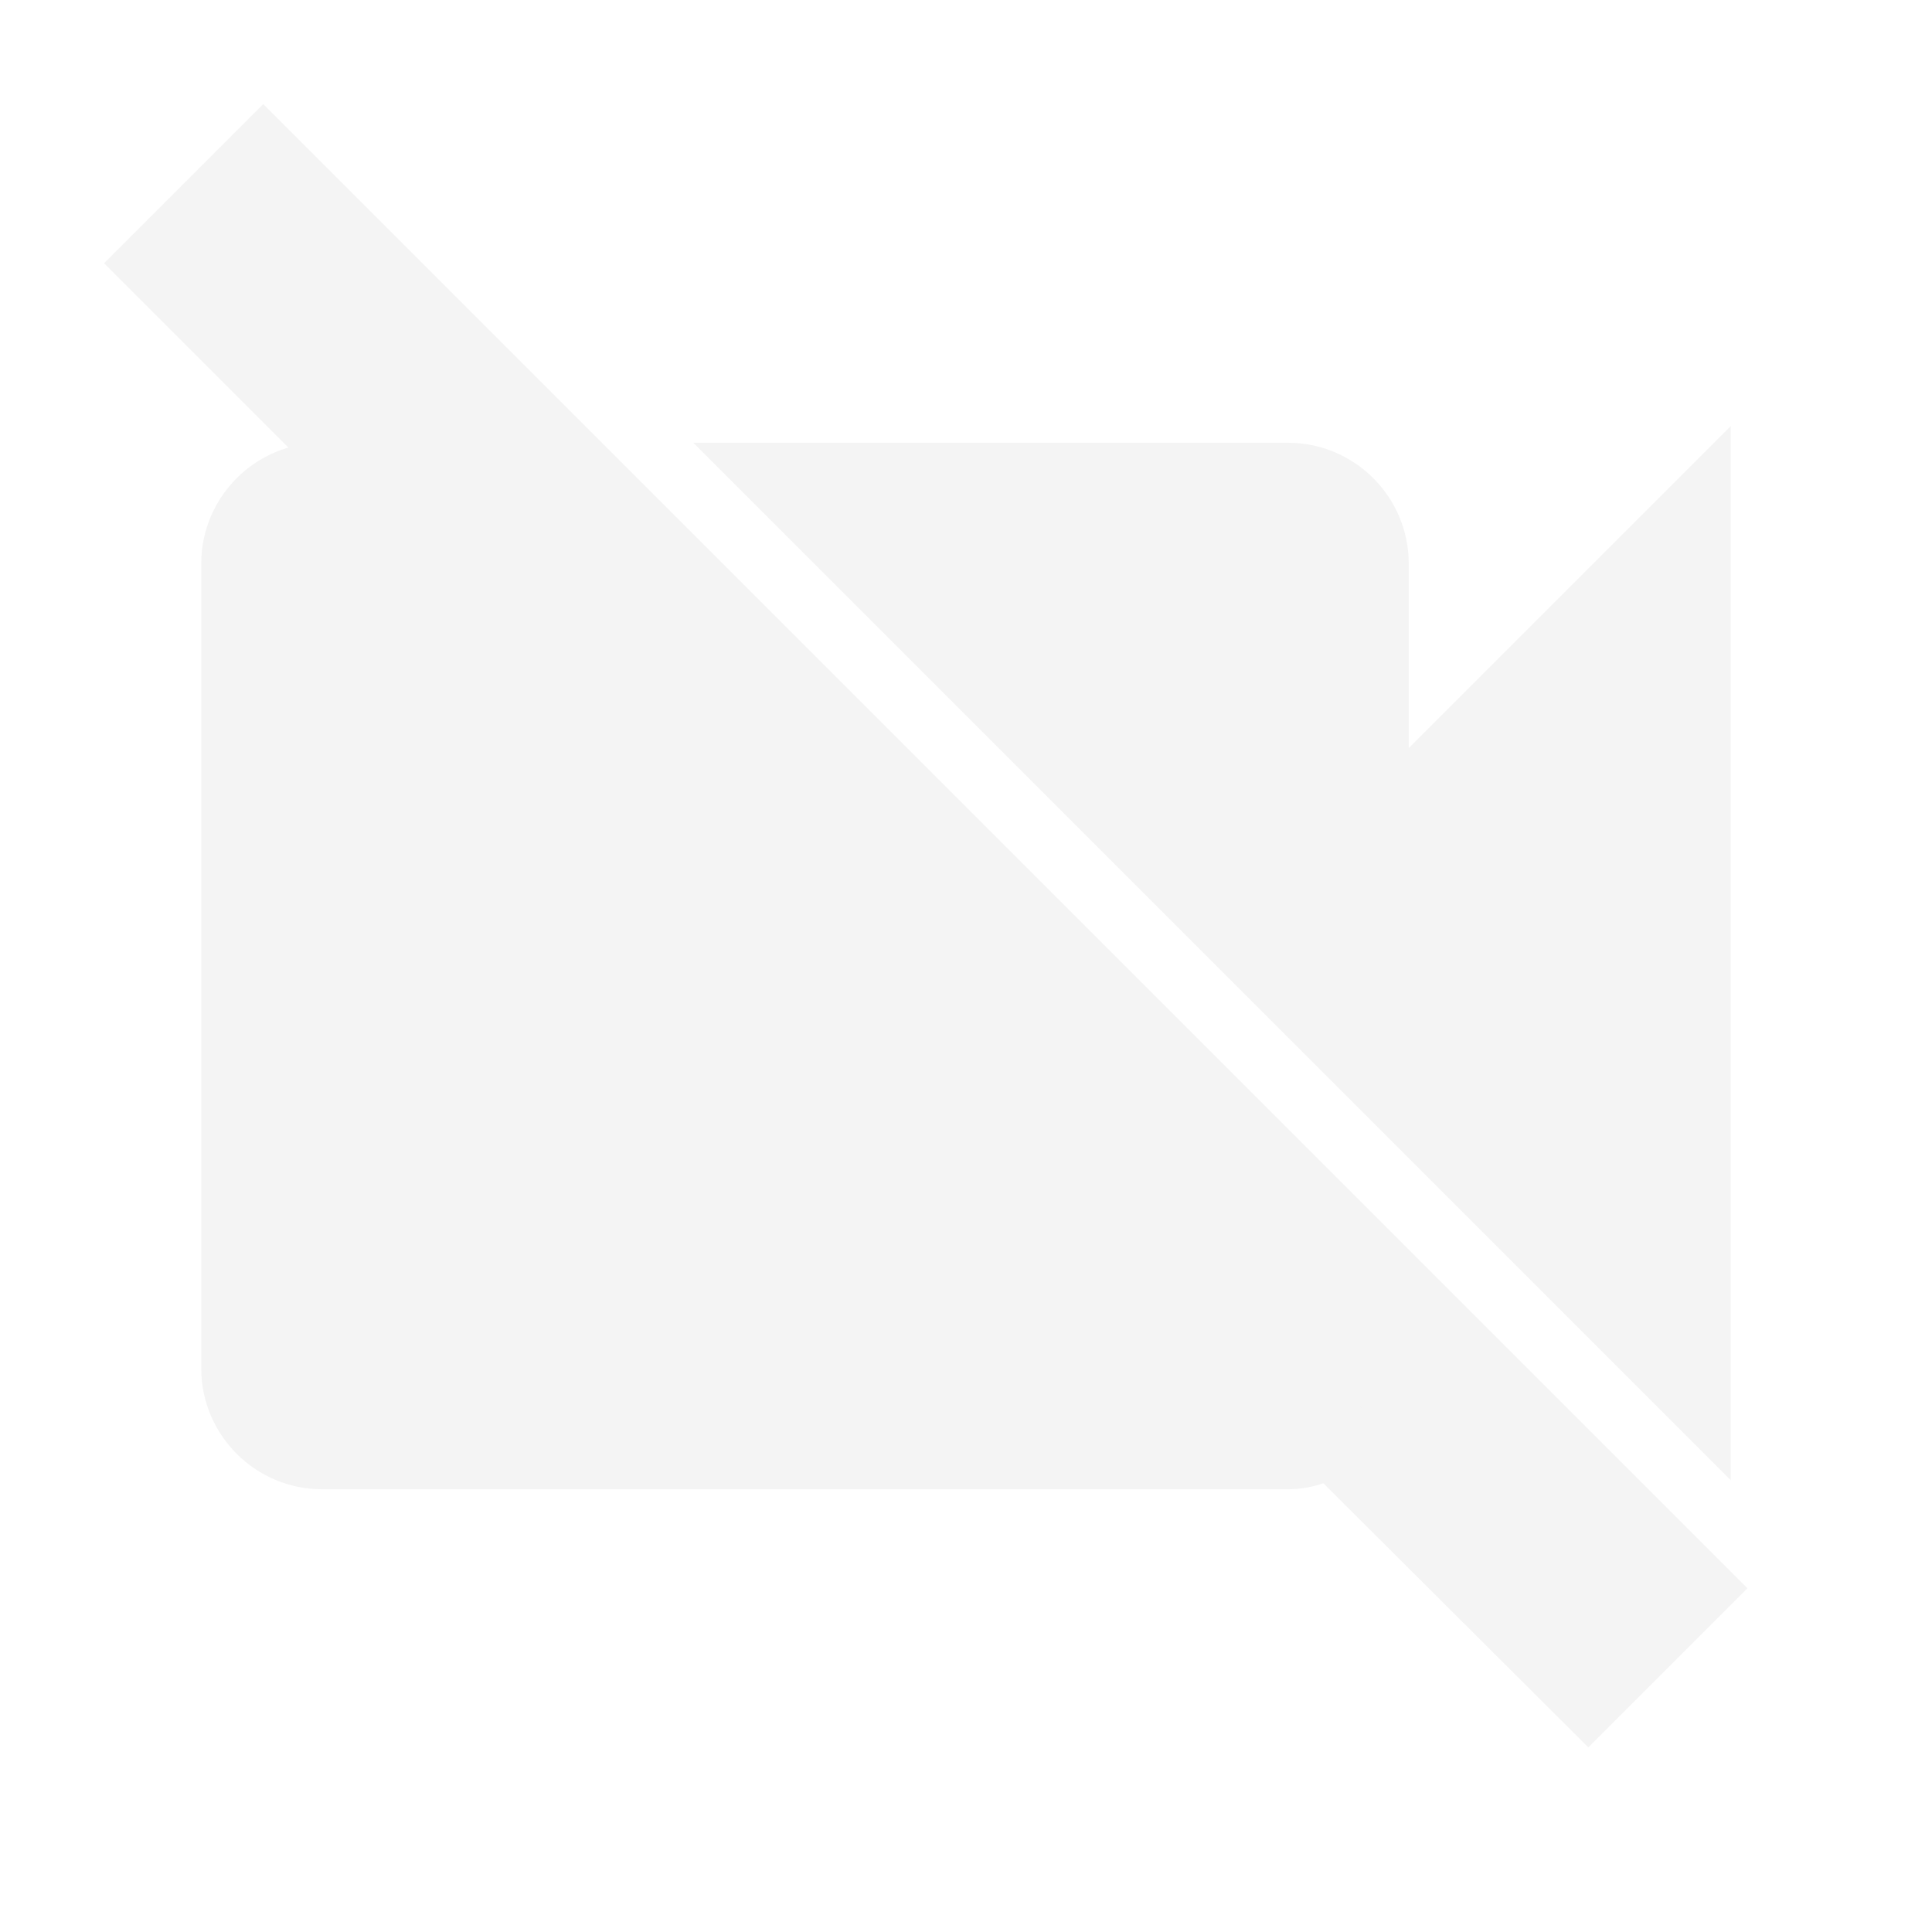
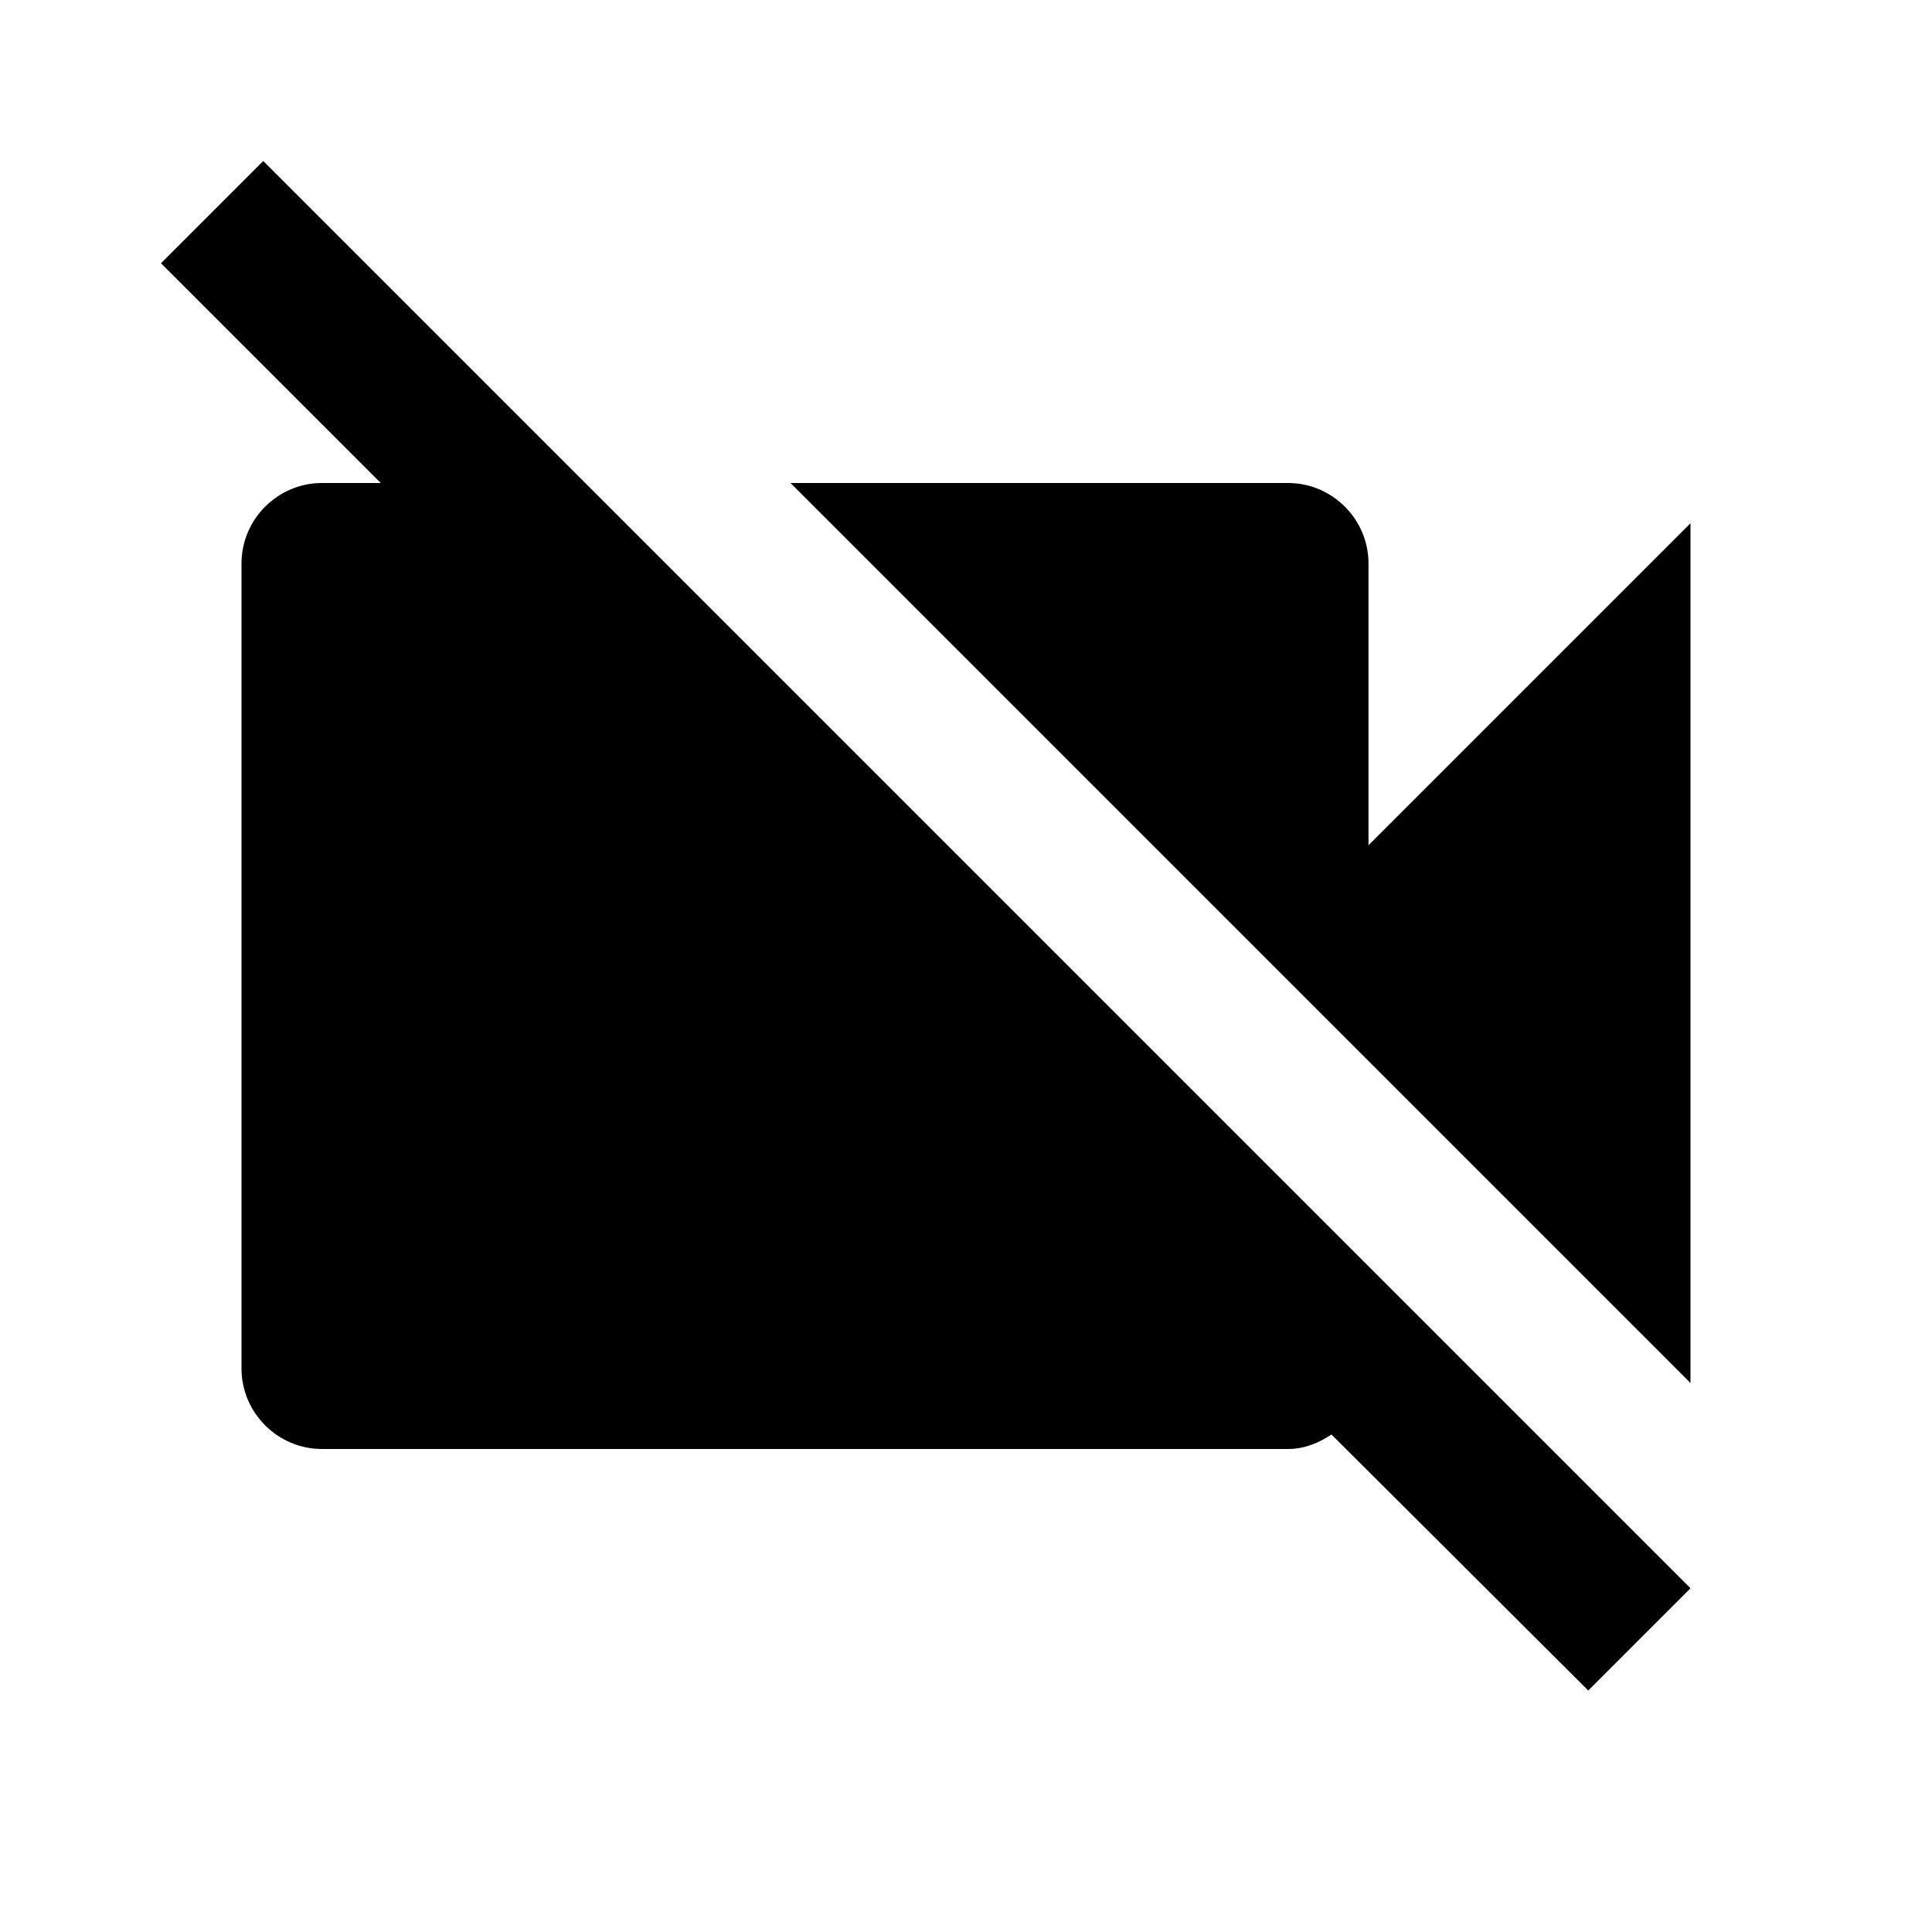
- <svg xmlns="http://www.w3.org/2000/svg" stroke="#f4f4f4" fill="#f4f4f4" viewBox="0 0 24 24" height="1em" width="1em">
+ <svg xmlns="http://www.w3.org/2000/svg" stroke="currentColor" fill="currentColor" stroke-width="0" viewBox="0 0 24 24" height="1em" width="1em">
  <path d="M21 6.5l-4 4V7c0-.55-.45-1-1-1H9.82L21 17.18V6.5zM3.27 2L2 3.27 4.73 6H4c-.55 0-1 .45-1 1v10c0 .55.45 1 1 1h12c.21 0 .39-.08.54-.18L19.73 21 21 19.73 3.27 2z" />
</svg>
